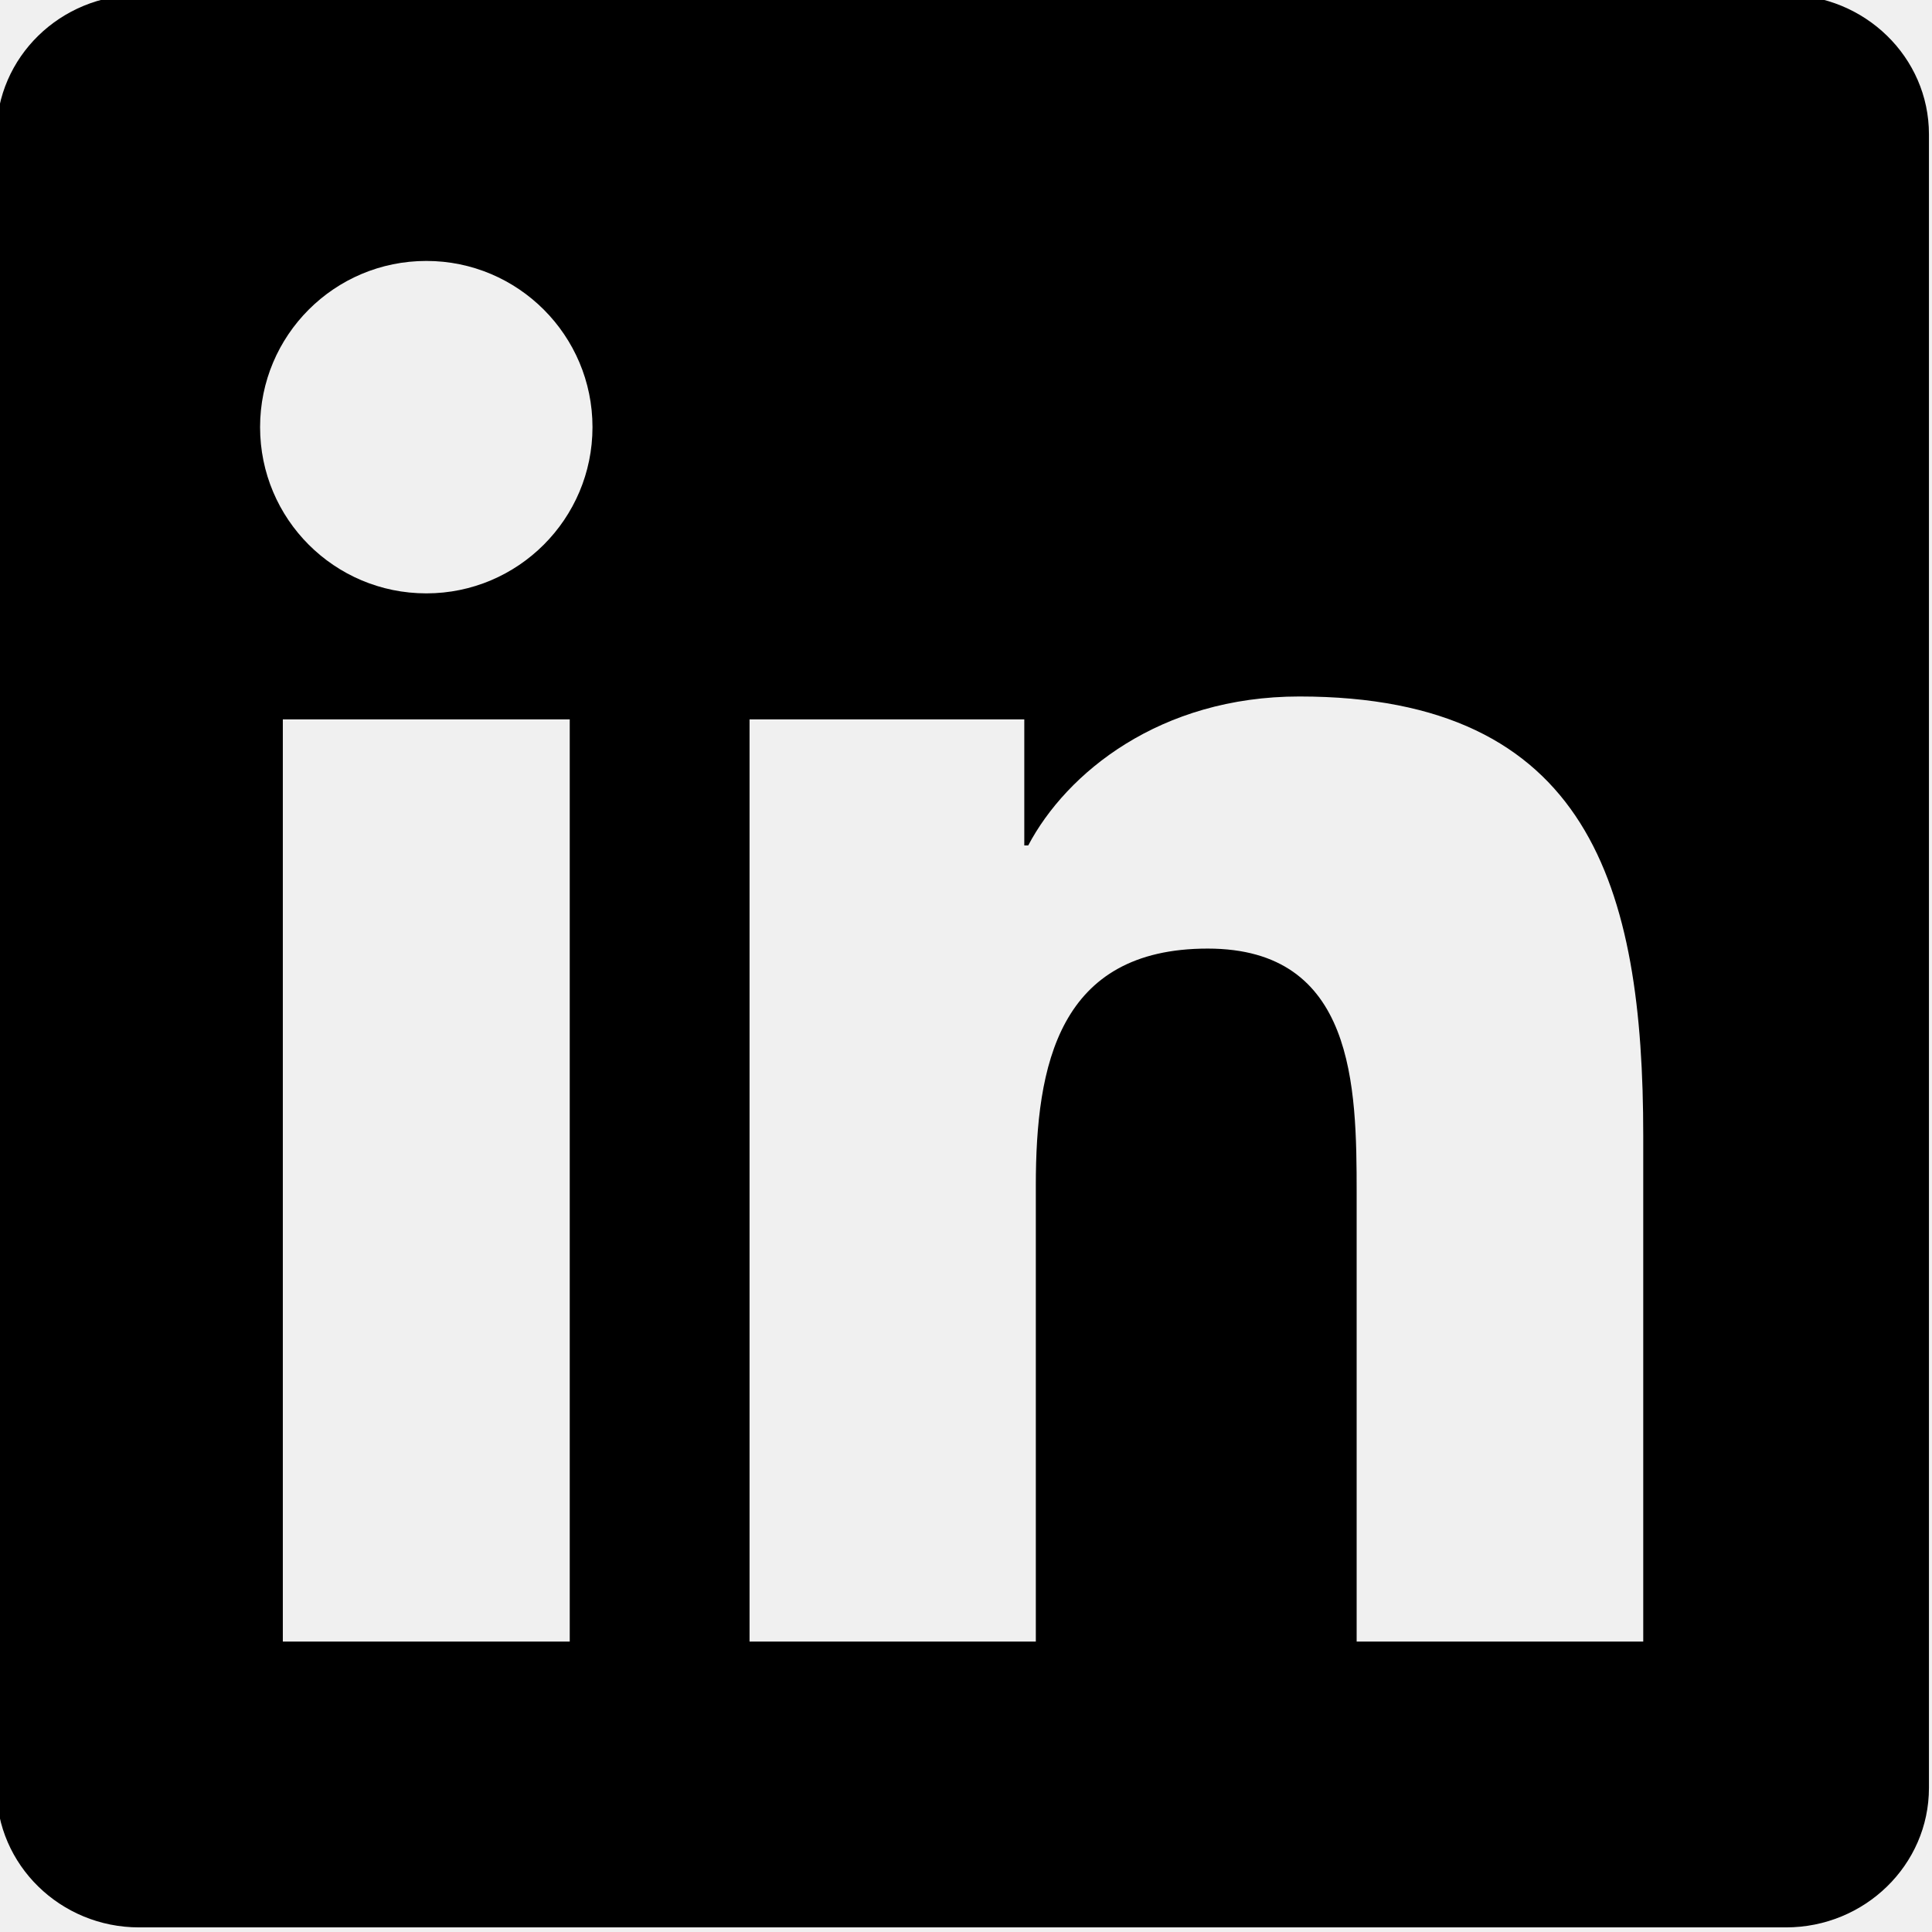
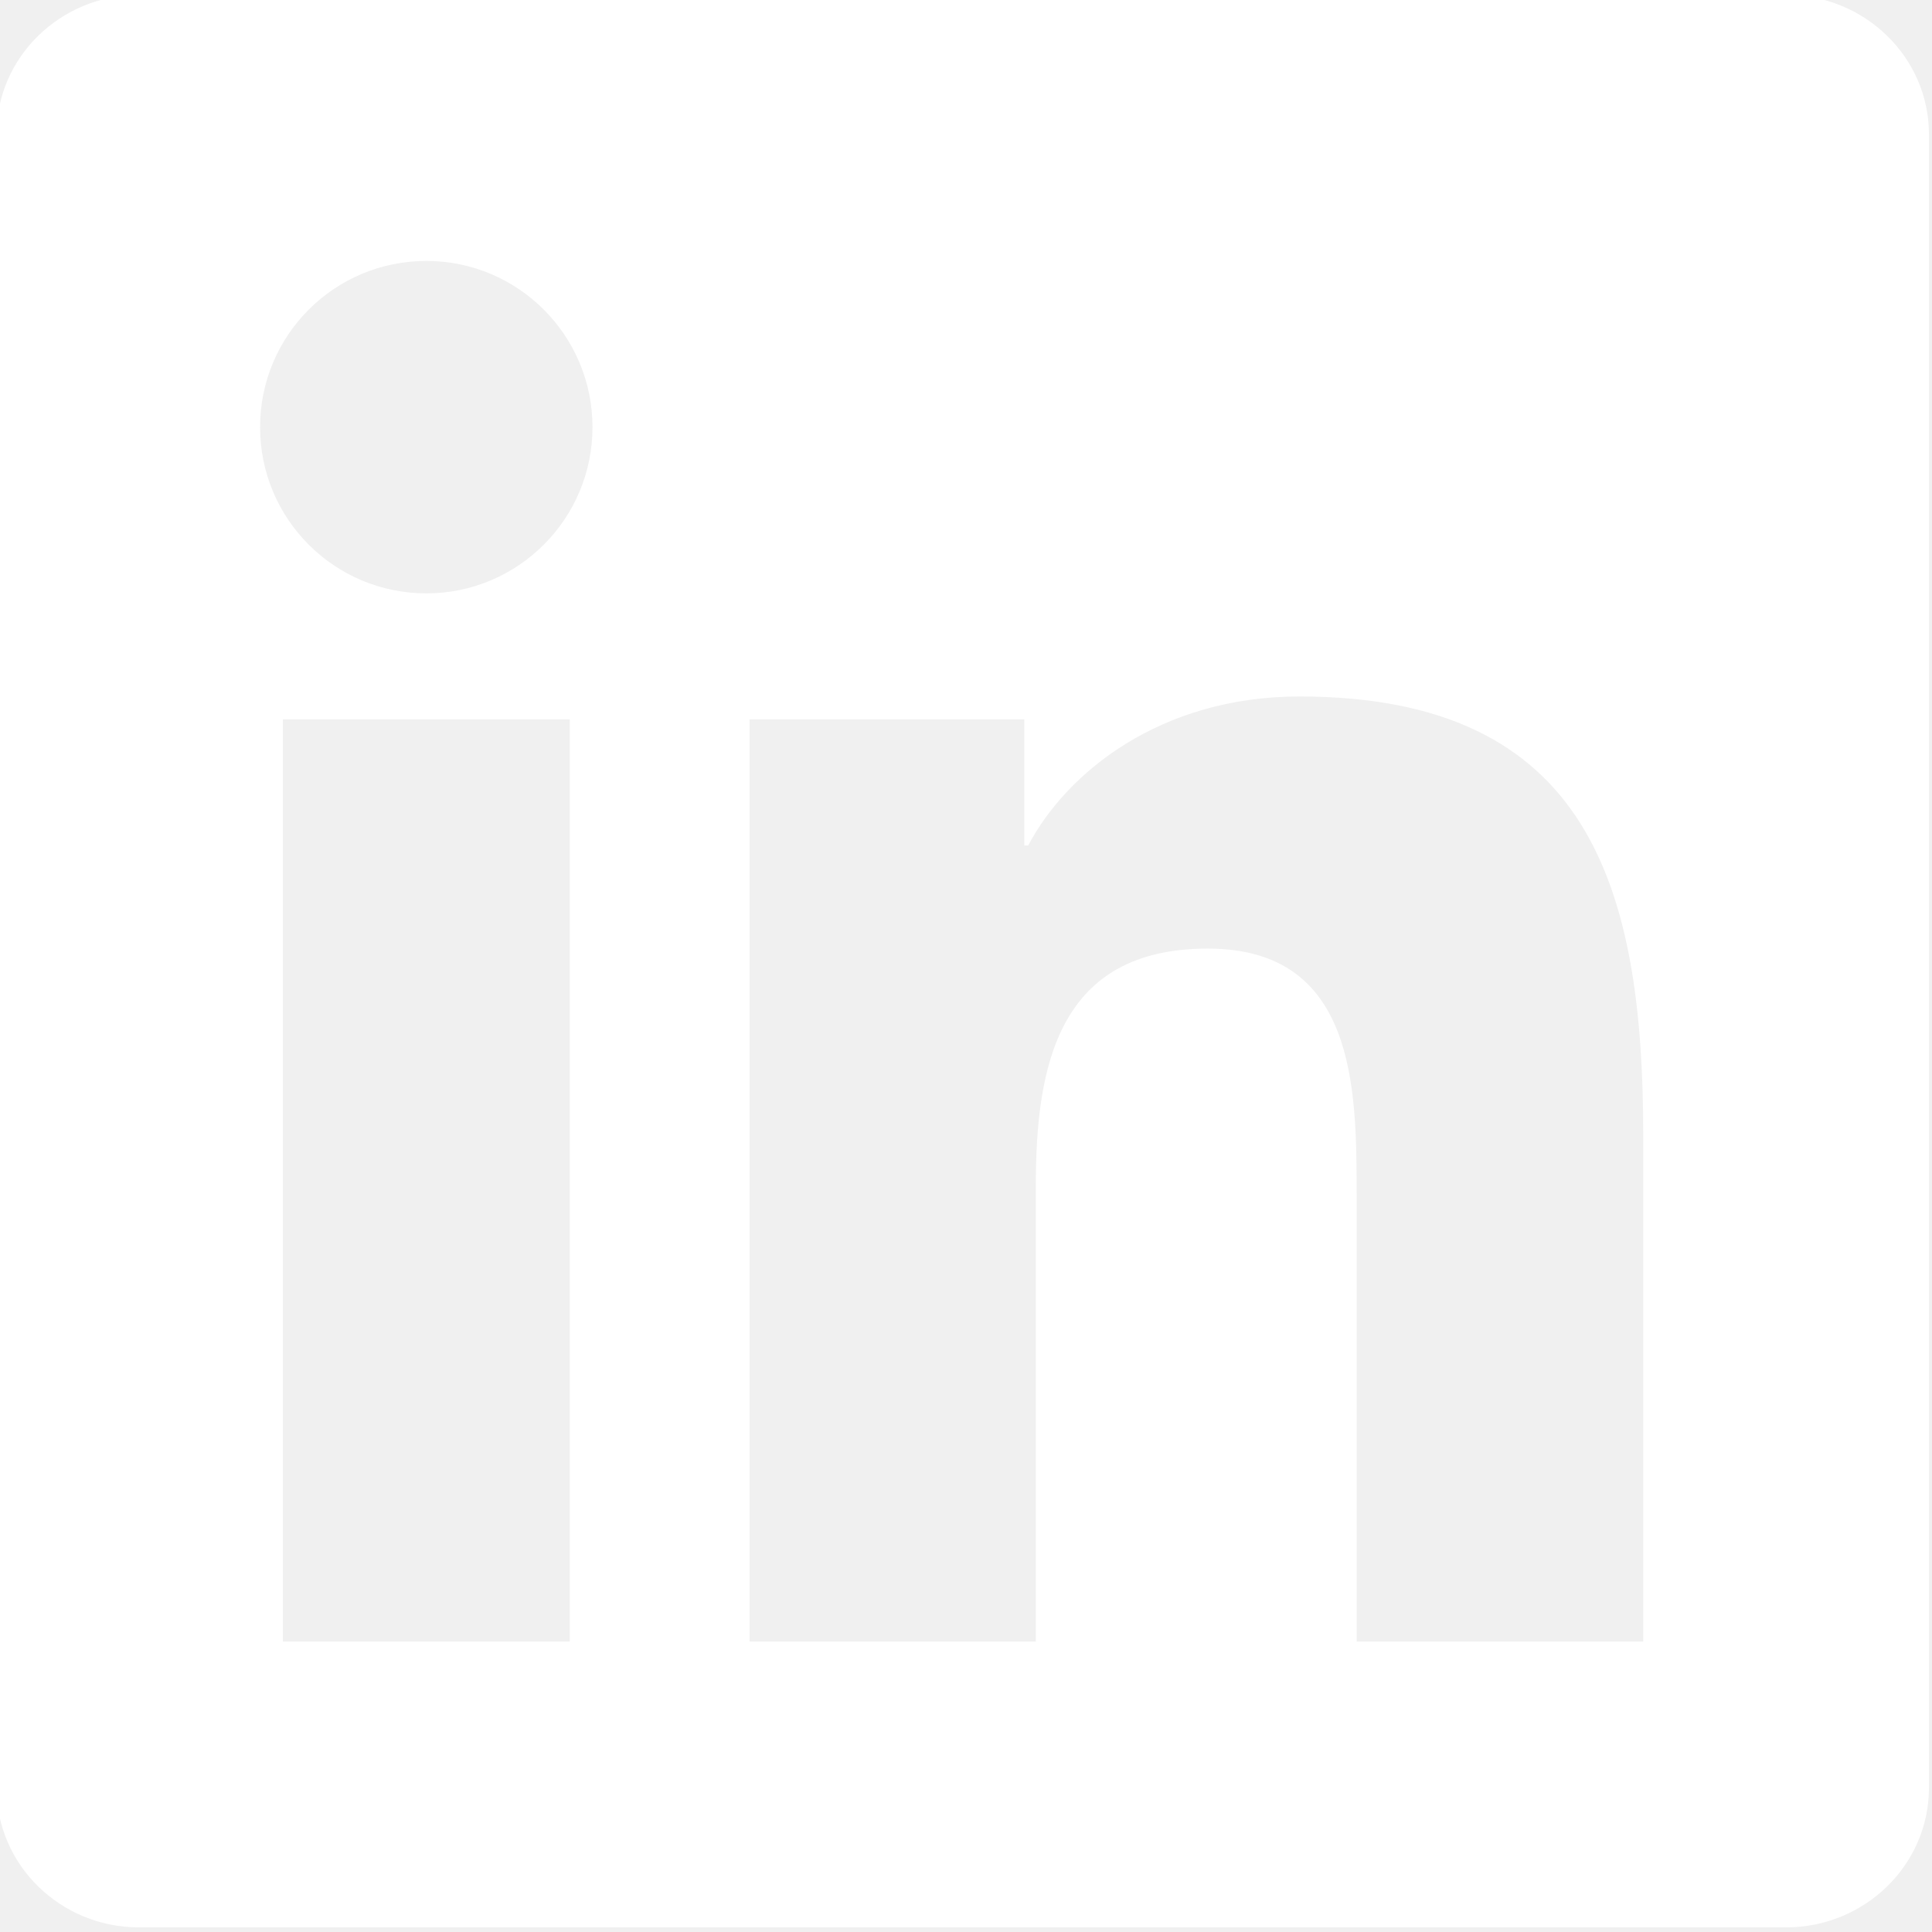
<svg xmlns="http://www.w3.org/2000/svg" height="100%" style="fill-rule:evenodd;clip-rule:evenodd;stroke-linejoin:round;stroke-miterlimit:2;" version="1.1" viewBox="0 0 512 512" width="100%" xml:space="preserve">
-   <path d="M473.305,-1.353c20.88,0 37.885,16.533 37.885,36.926l0,438.251c0,20.393 -17.005,36.954 -37.885,36.954l-436.459,0c-20.839,0 -37.773,-16.561 -37.773,-36.954l0,-438.251c0,-20.393 16.934,-36.926 37.773,-36.926l436.459,0Zm-37.829,436.389l0,-134.034c0,-65.822 -14.212,-116.427 -91.12,-116.427c-36.955,0 -61.739,20.263 -71.867,39.476l-1.04,0l0,-33.411l-72.811,0l0,244.396l75.866,0l0,-120.878c0,-31.883 6.031,-62.773 45.554,-62.773c38.981,0 39.468,36.461 39.468,64.802l0,118.849l75.95,0Zm-284.489,-244.396l-76.034,0l0,244.396l76.034,0l0,-244.396Zm-37.997,-121.489c-24.395,0 -44.066,19.735 -44.066,44.047c0,24.318 19.671,44.052 44.066,44.052c24.299,0 44.026,-19.734 44.026,-44.052c0,-24.312 -19.727,-44.047 -44.026,-44.047Z" style="fill-rule:nonzero;" />
+   <path fill="#FFFFFF" d="M473.305,-1.353c20.88,0 37.885,16.533 37.885,36.926l0,438.251c0,20.393 -17.005,36.954 -37.885,36.954l-436.459,0c-20.839,0 -37.773,-16.561 -37.773,-36.954l0,-438.251c0,-20.393 16.934,-36.926 37.773,-36.926l436.459,0Zm-37.829,436.389l0,-134.034c0,-65.822 -14.212,-116.427 -91.12,-116.427c-36.955,0 -61.739,20.263 -71.867,39.476l-1.04,0l0,-33.411l-72.811,0l0,244.396l75.866,0l0,-120.878c0,-31.883 6.031,-62.773 45.554,-62.773c38.981,0 39.468,36.461 39.468,64.802l0,118.849l75.95,0Zm-284.489,-244.396l-76.034,0l0,244.396l76.034,0l0,-244.396Zm-37.997,-121.489c-24.395,0 -44.066,19.735 -44.066,44.047c0,24.318 19.671,44.052 44.066,44.052c24.299,0 44.026,-19.734 44.026,-44.052c0,-24.312 -19.727,-44.047 -44.026,-44.047Z" style="fill-rule:nonzero;" />
</svg>
